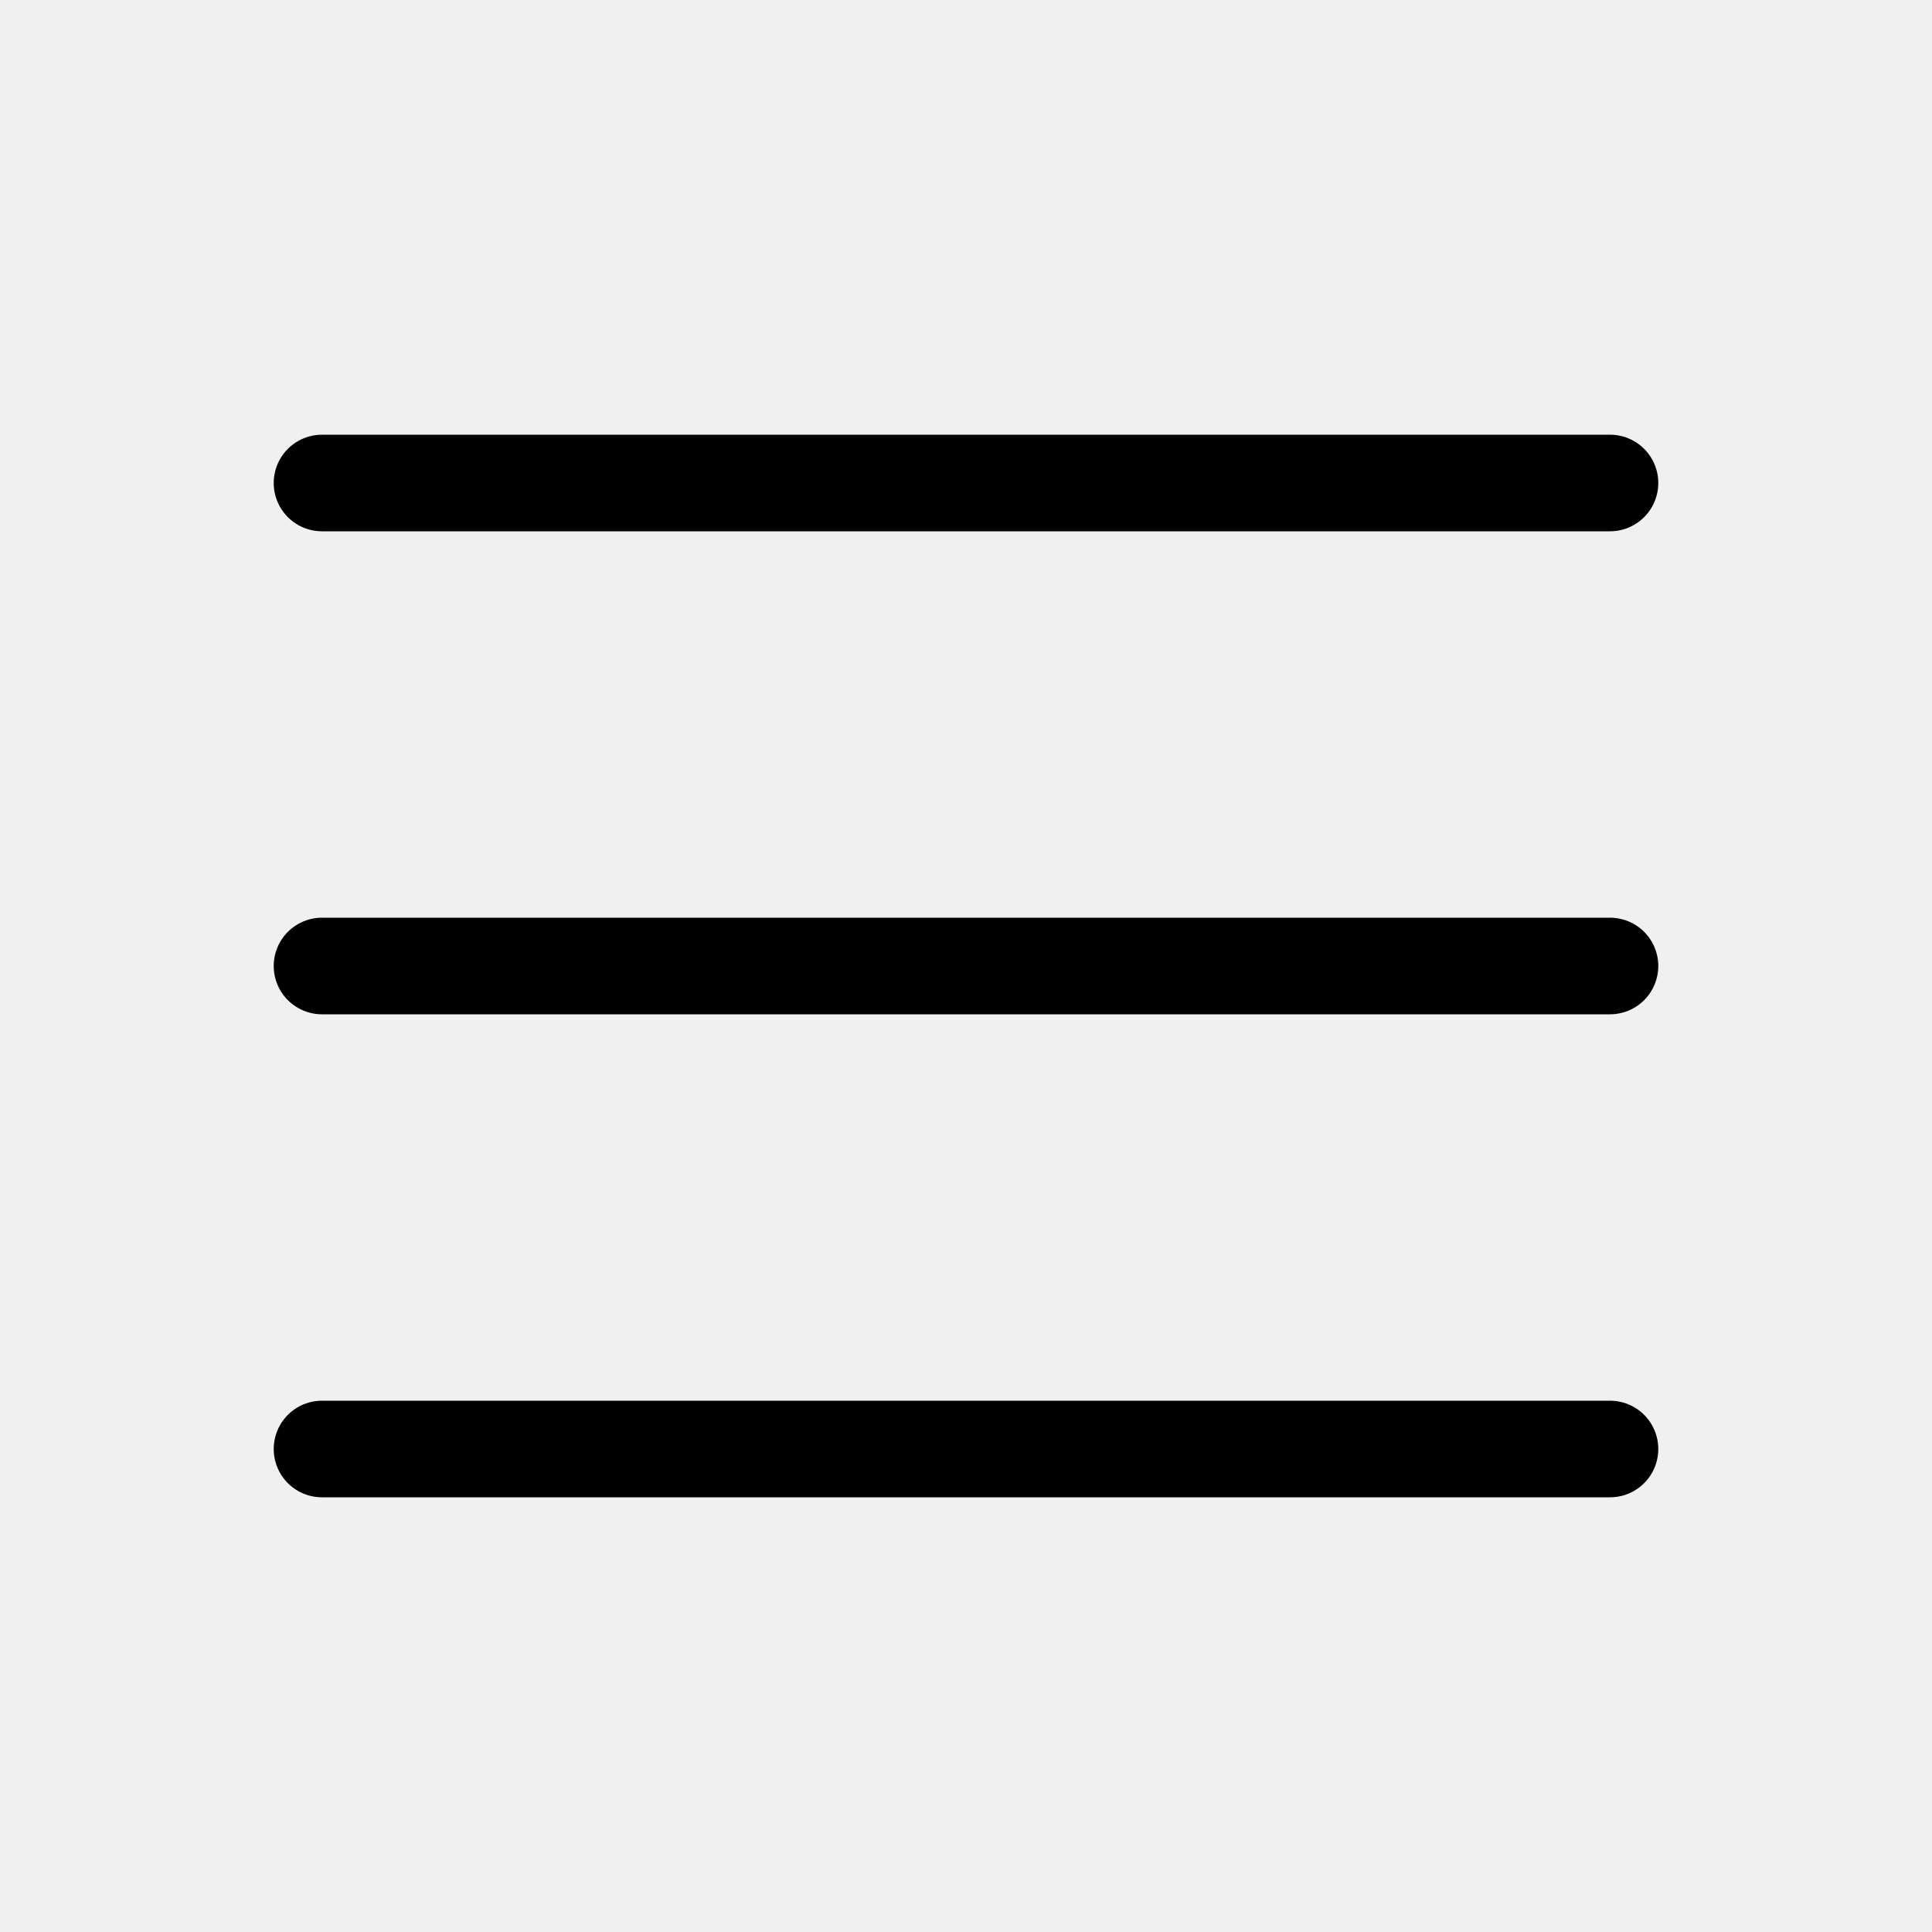
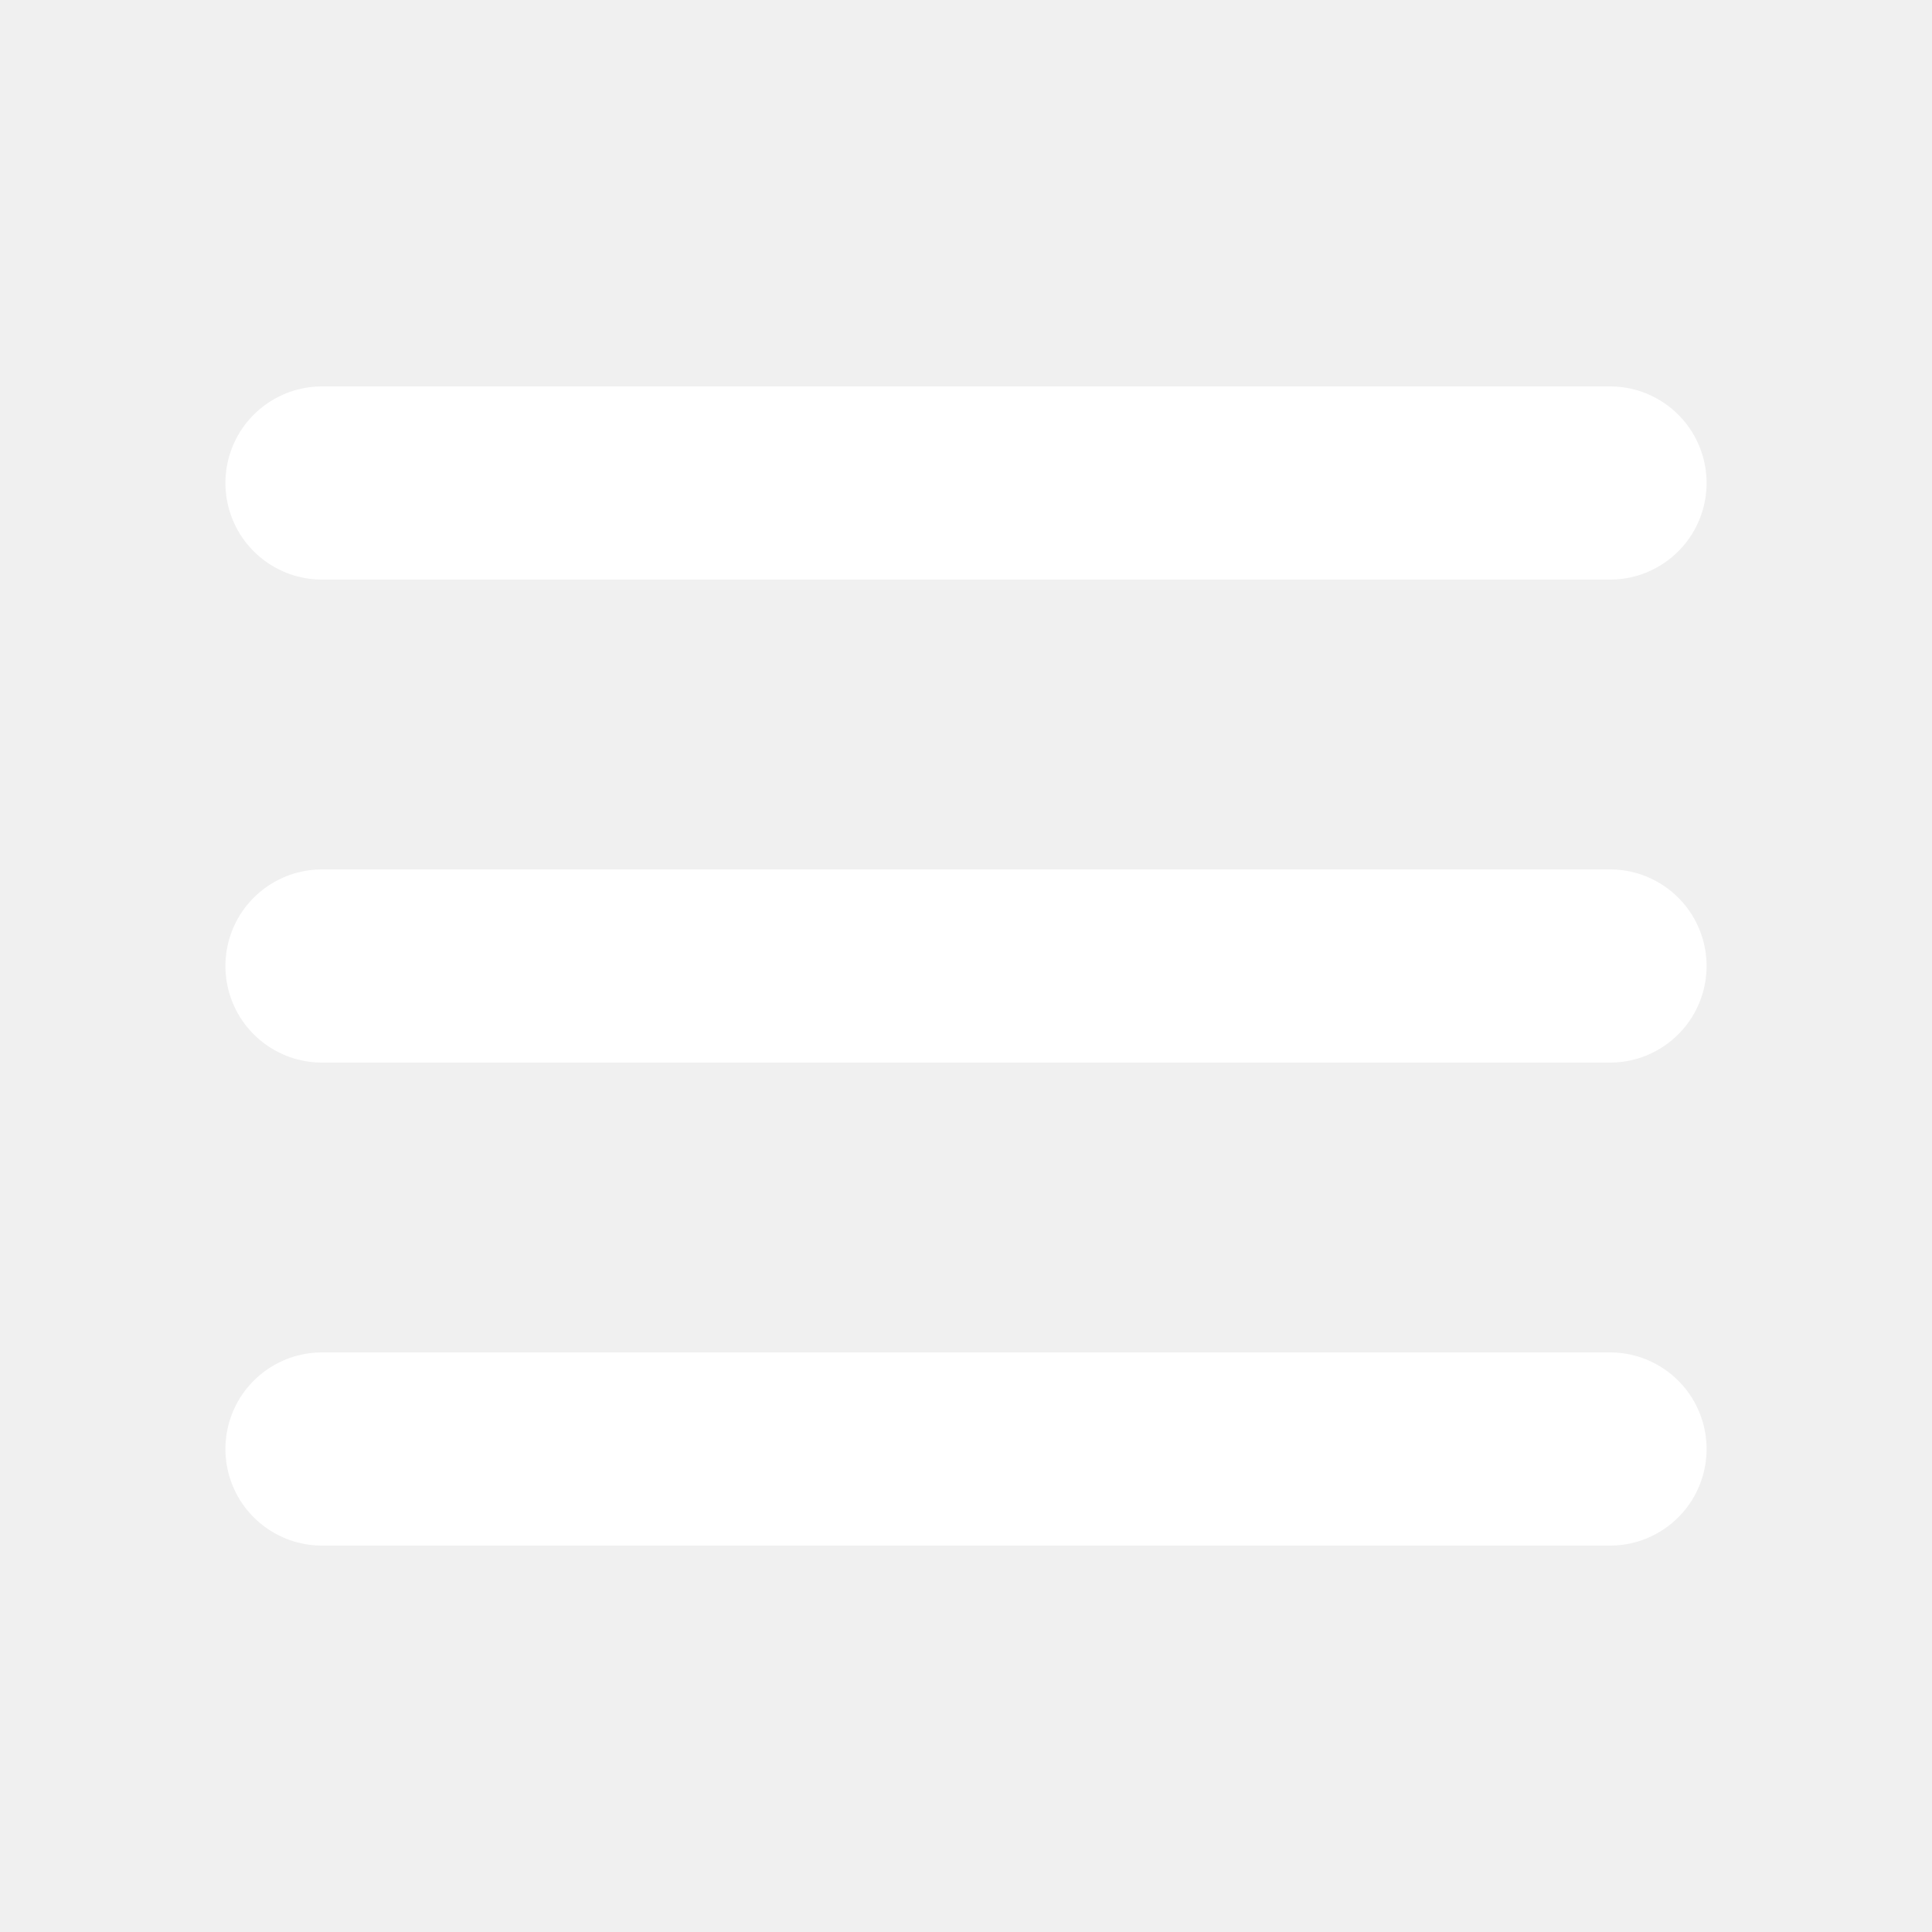
<svg xmlns="http://www.w3.org/2000/svg" width="40" height="40" viewBox="0 0 40 40" fill="none">
-   <path d="M6.667 20H33.333" stroke="black" stroke-width="2" stroke-linecap="round" stroke-linejoin="round" />
-   <path d="M6.667 10H33.333" stroke="black" stroke-width="2" stroke-linecap="round" stroke-linejoin="round" />
-   <path d="M6.667 30H33.333" stroke="black" stroke-width="2" stroke-linecap="round" stroke-linejoin="round" />
+   <path d="M6.667 20H33.333" stroke="white" stroke-width="4" stroke-linecap="round" stroke-linejoin="round" />
+   <path d="M6.667 10H33.333" stroke="white" stroke-width="4" stroke-linecap="round" stroke-linejoin="round" />
+   <path d="M6.667 30H33.333" stroke="white" stroke-width="4" stroke-linecap="round" stroke-linejoin="round" />
</svg>
